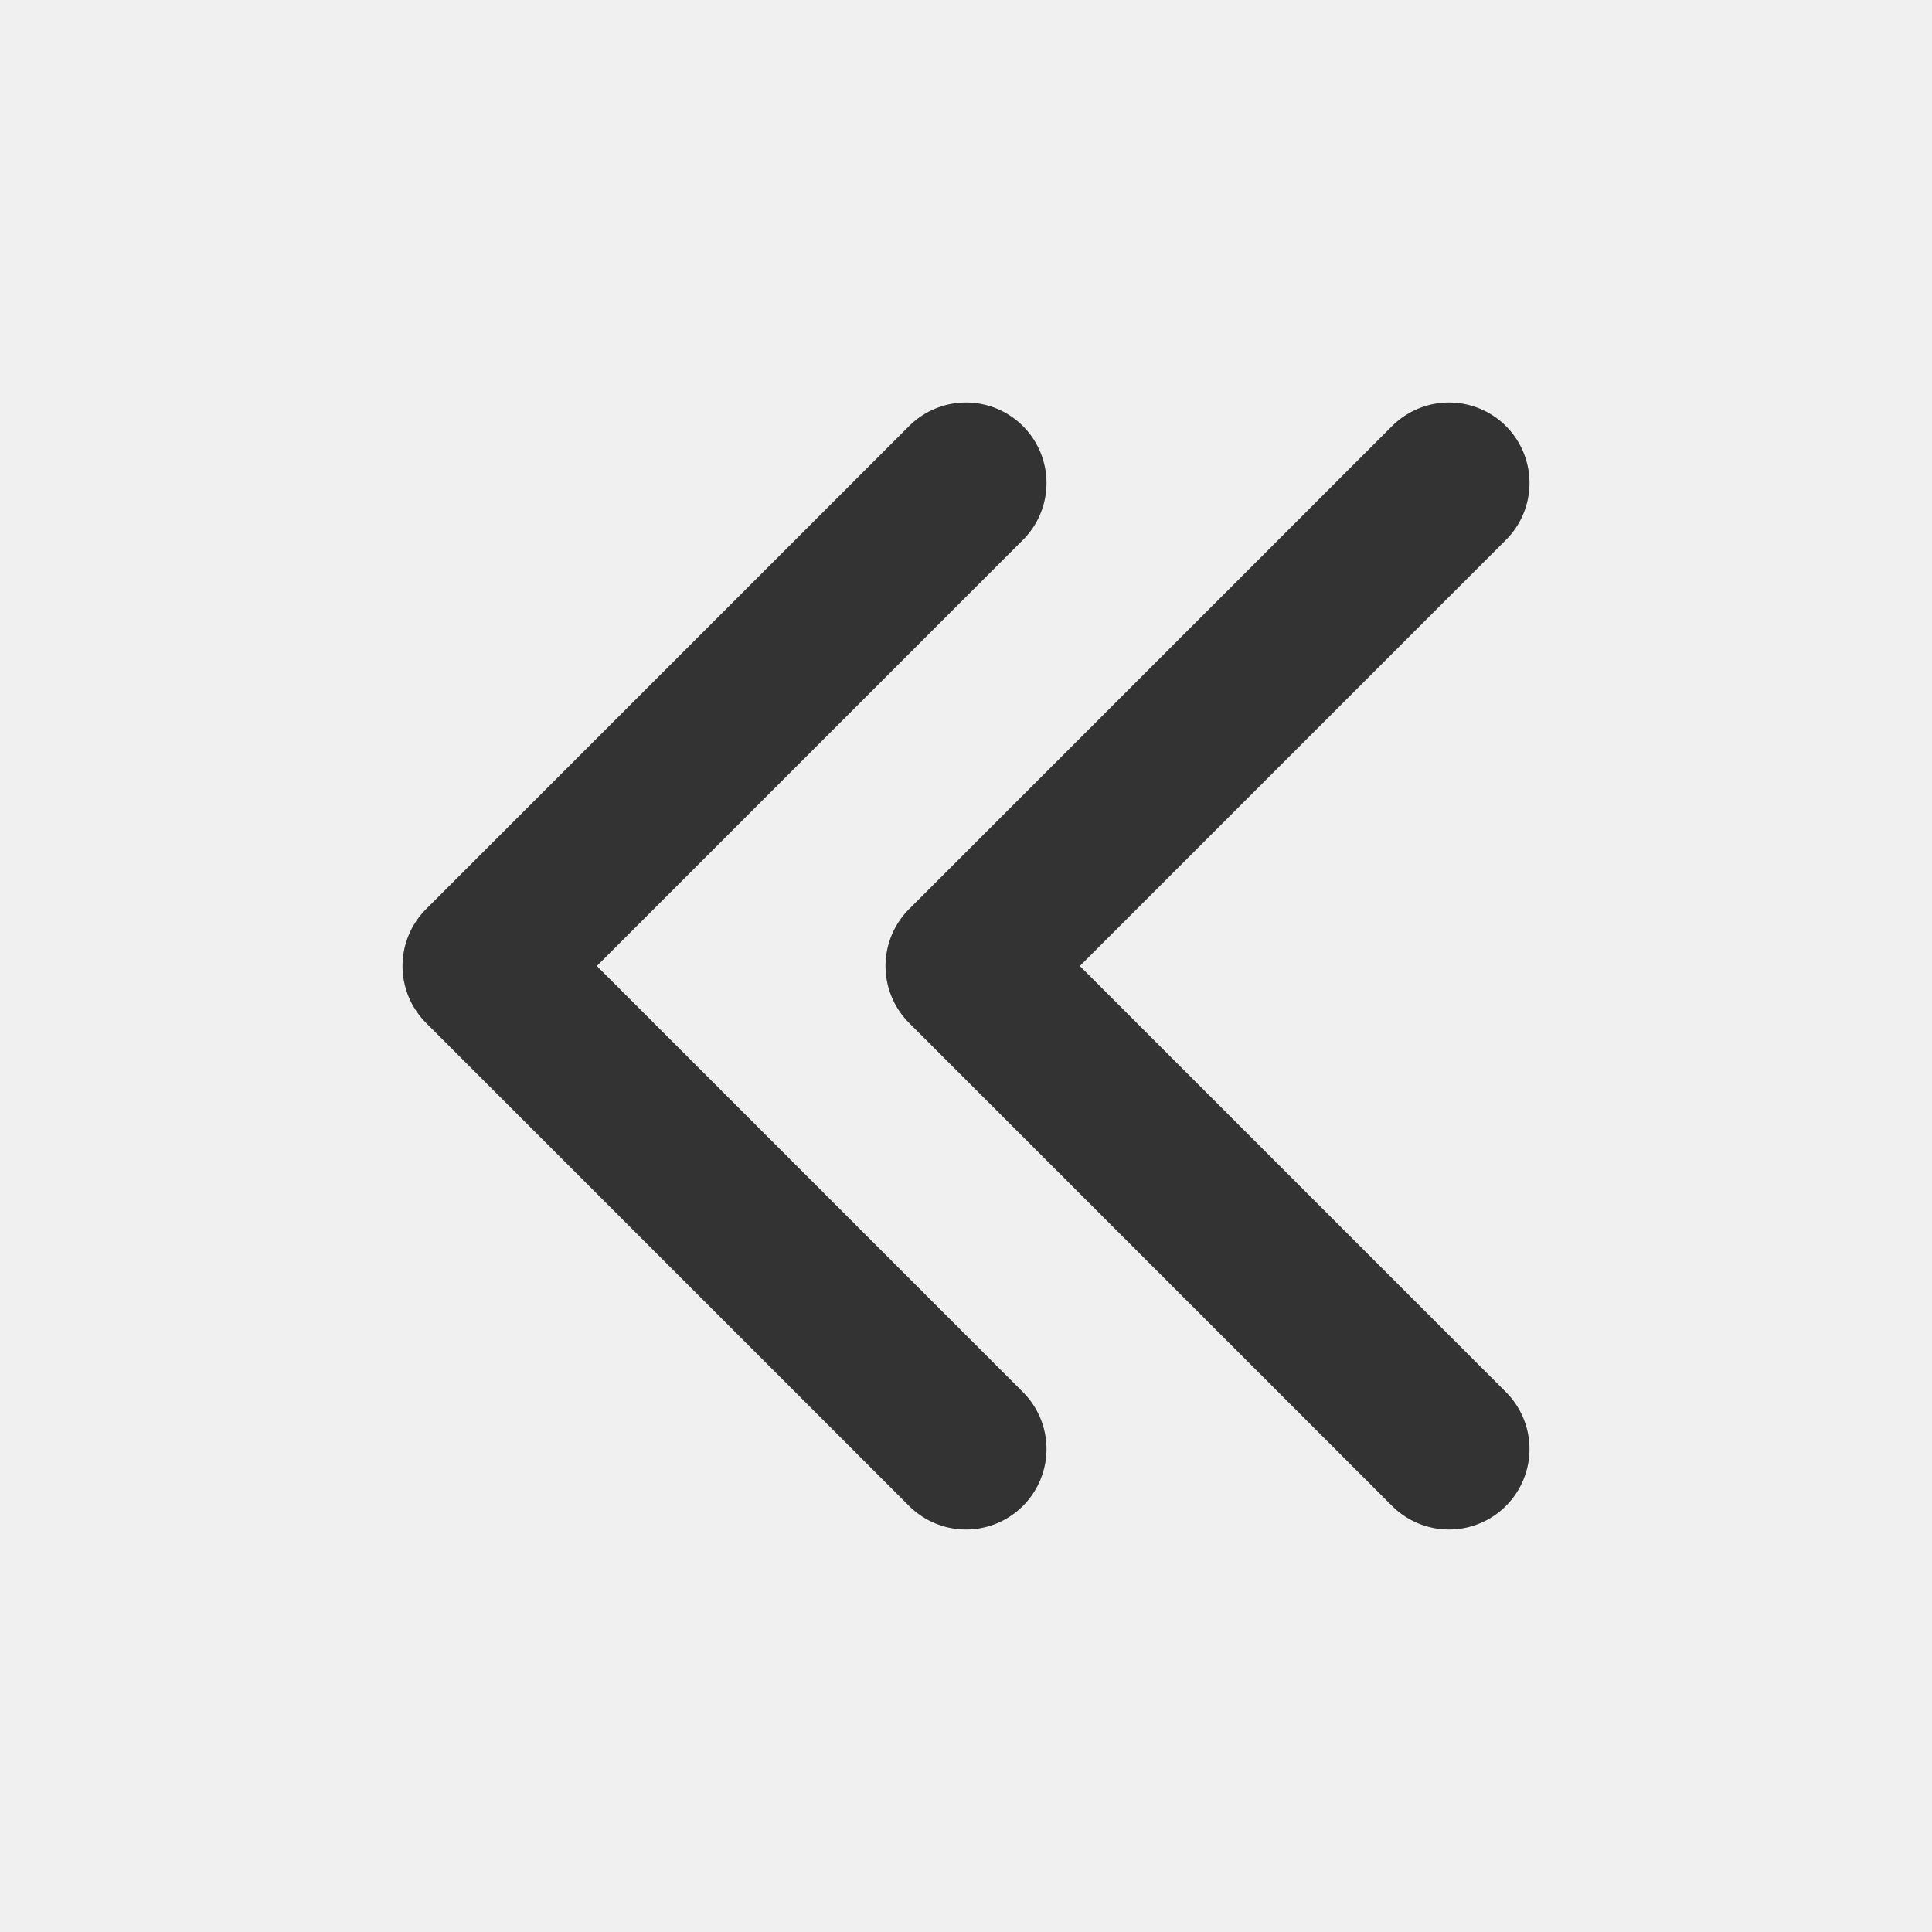
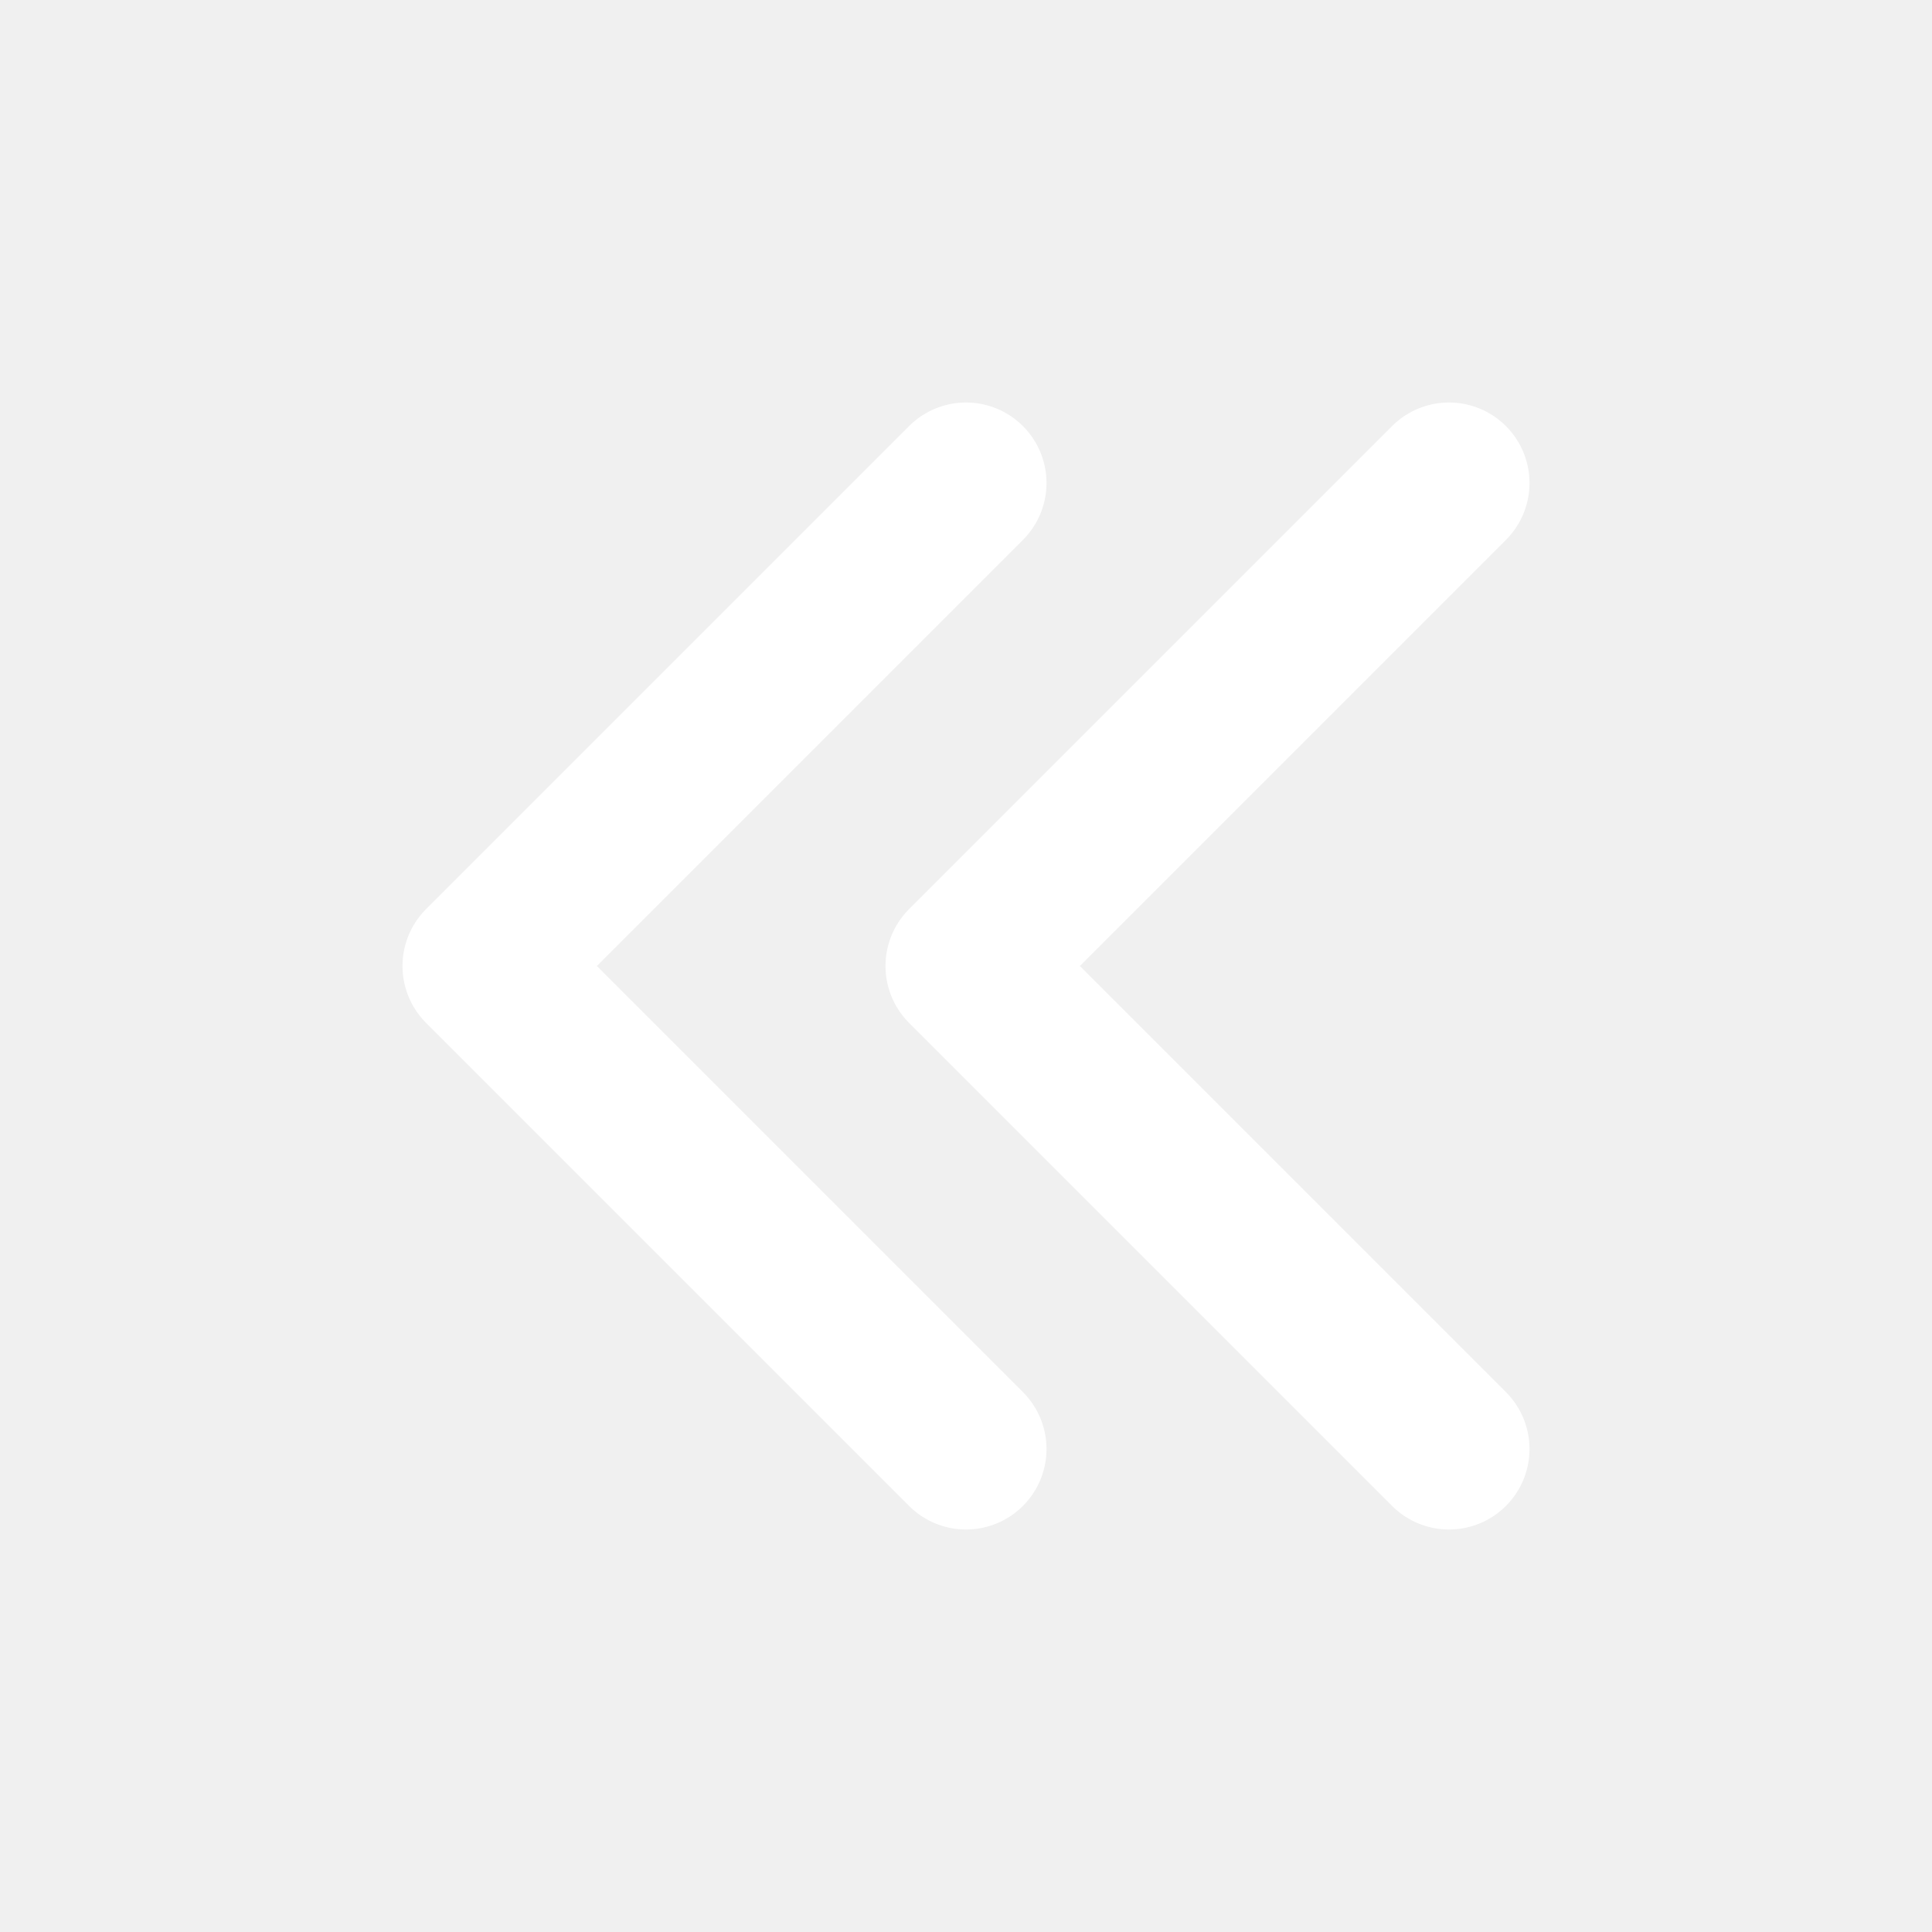
<svg xmlns="http://www.w3.org/2000/svg" width="24" height="24" viewBox="0 0 48 48" fill="none">
  <rect width="48" height="48" fill="white" fill-opacity="0.01" />
-   <path d="M24 36L12 24L24 12" stroke="#333" stroke-width="4" stroke-linecap="round" stroke-linejoin="round" />
-   <path d="M36 36L24 24L36 12" stroke="#333" stroke-width="4" stroke-linecap="round" stroke-linejoin="round" />
+   <path d="M24 36L12 24L24 12" stroke="#fff" stroke-width="4" stroke-linecap="round" stroke-linejoin="round" />
+   <path d="M36 36L24 24L36 12" stroke="#fff" stroke-width="4" stroke-linecap="round" stroke-linejoin="round" />
</svg>
